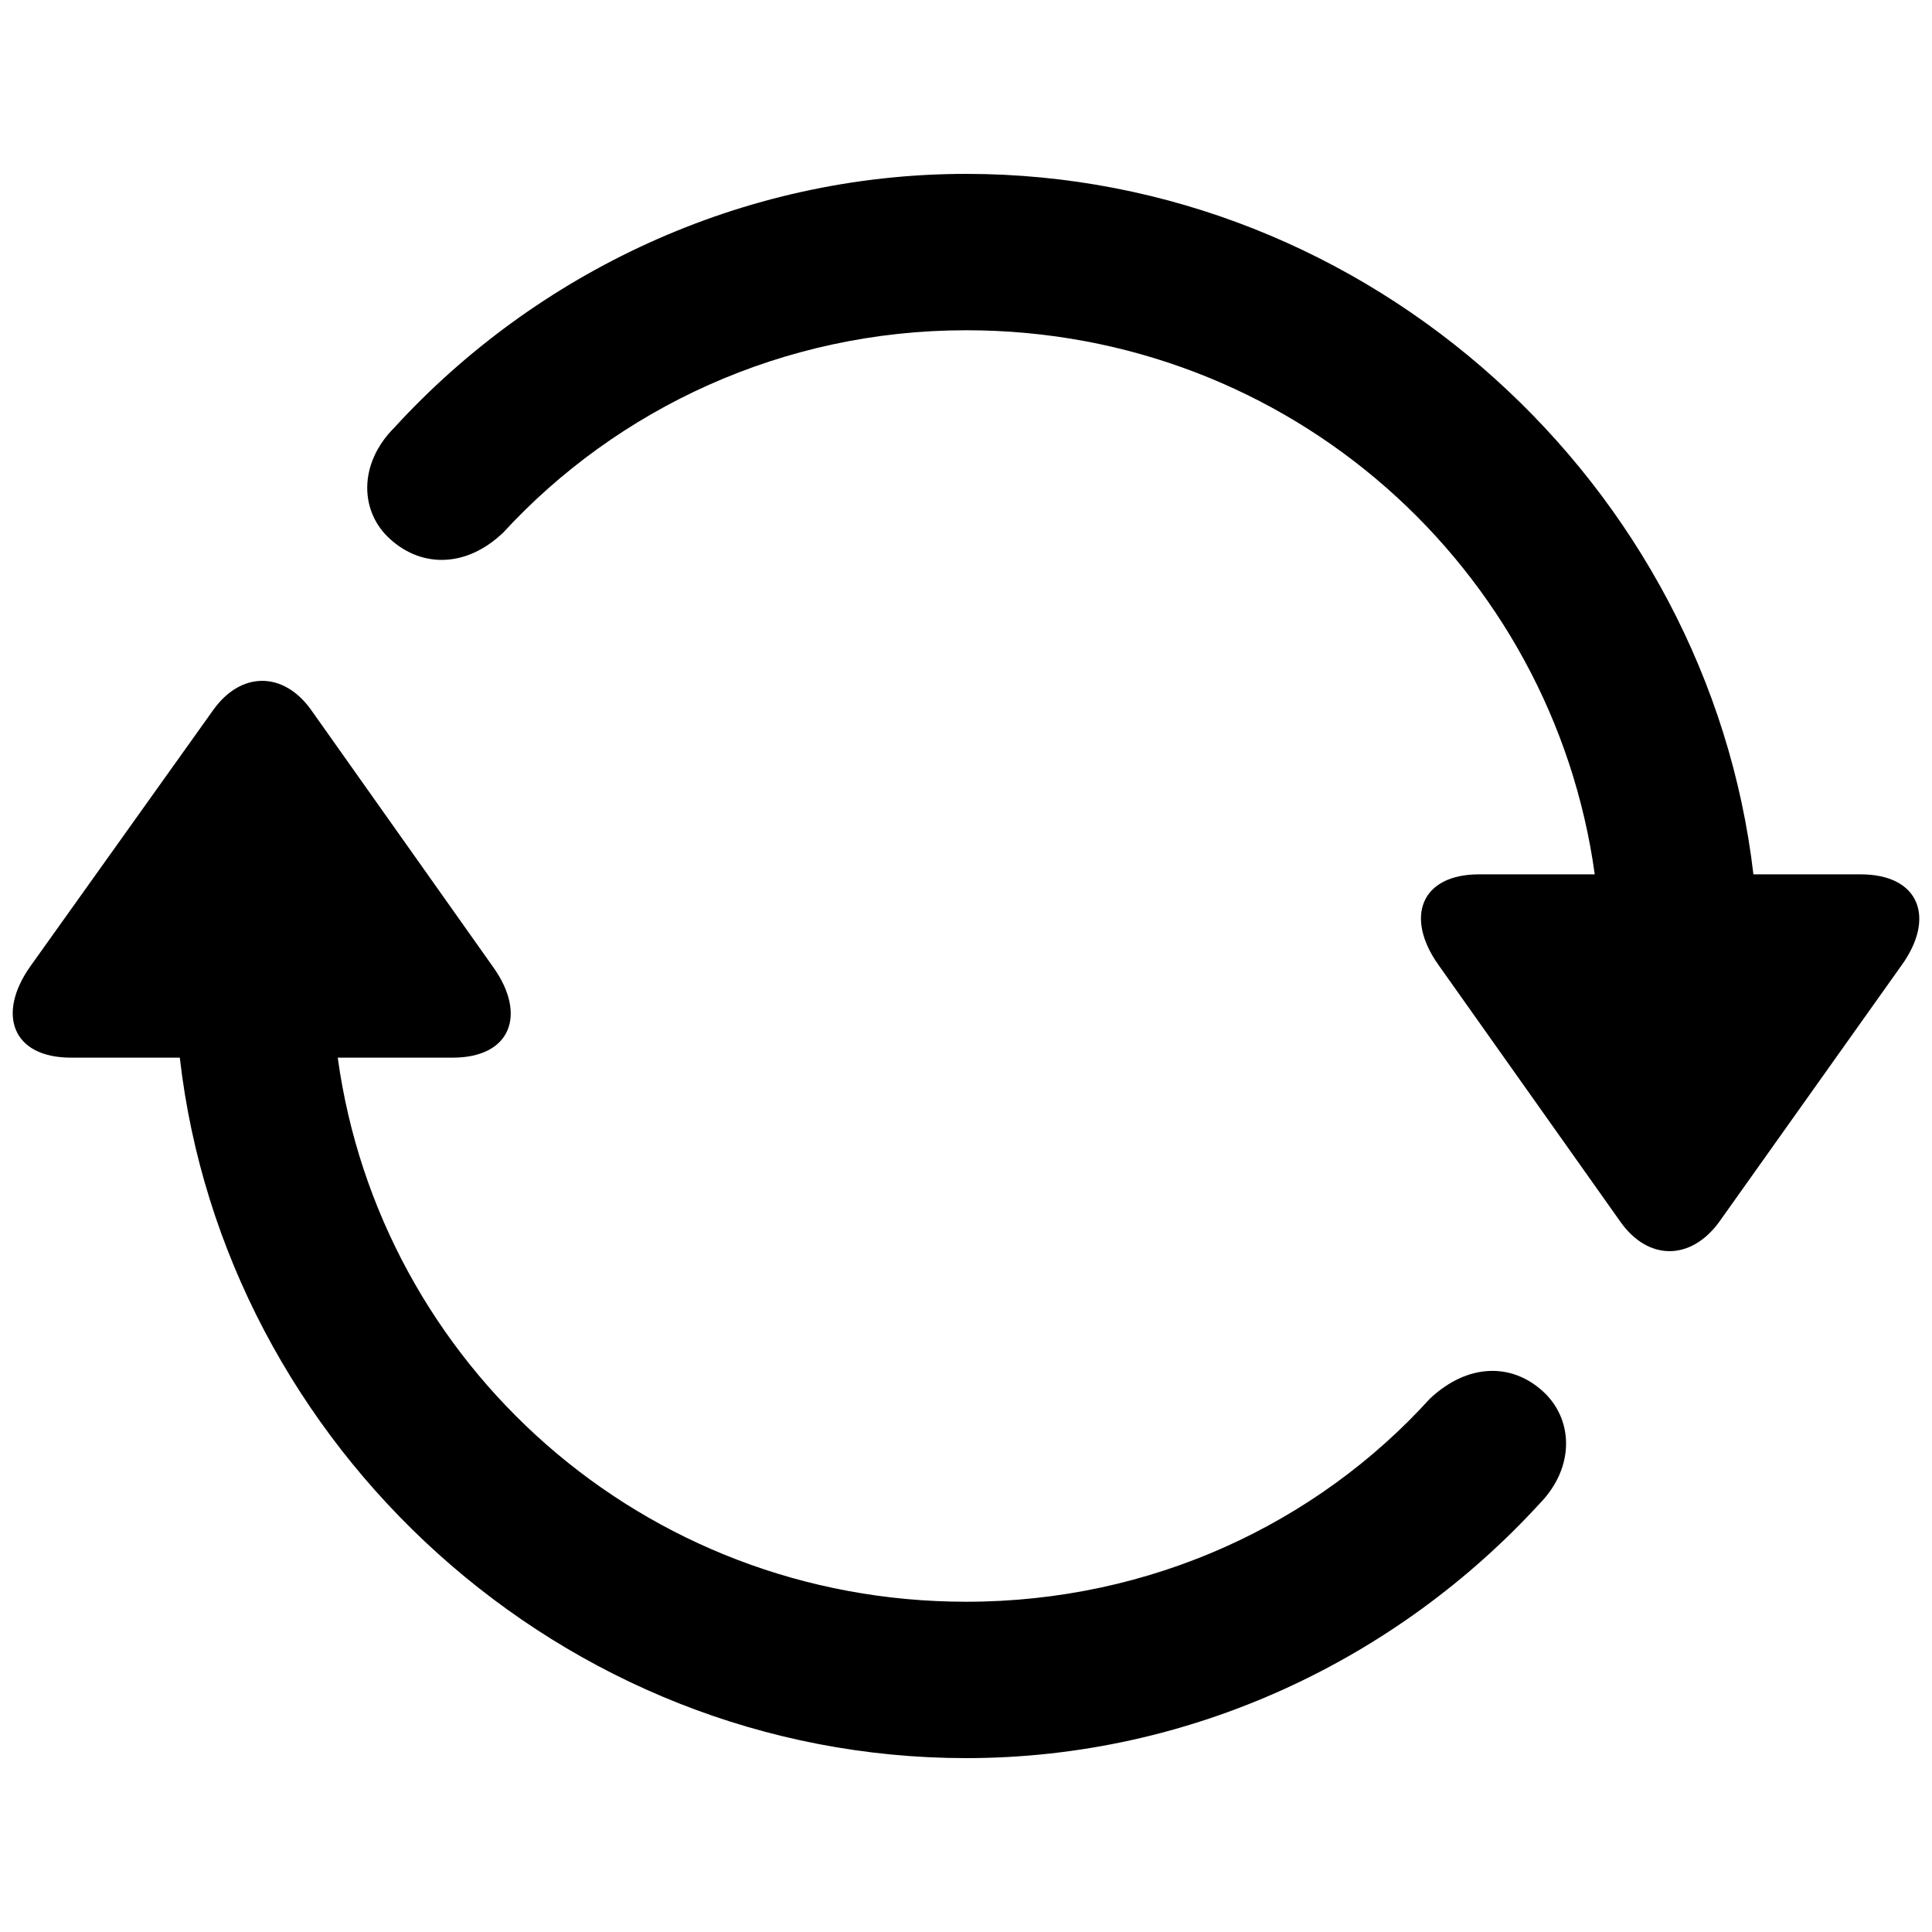
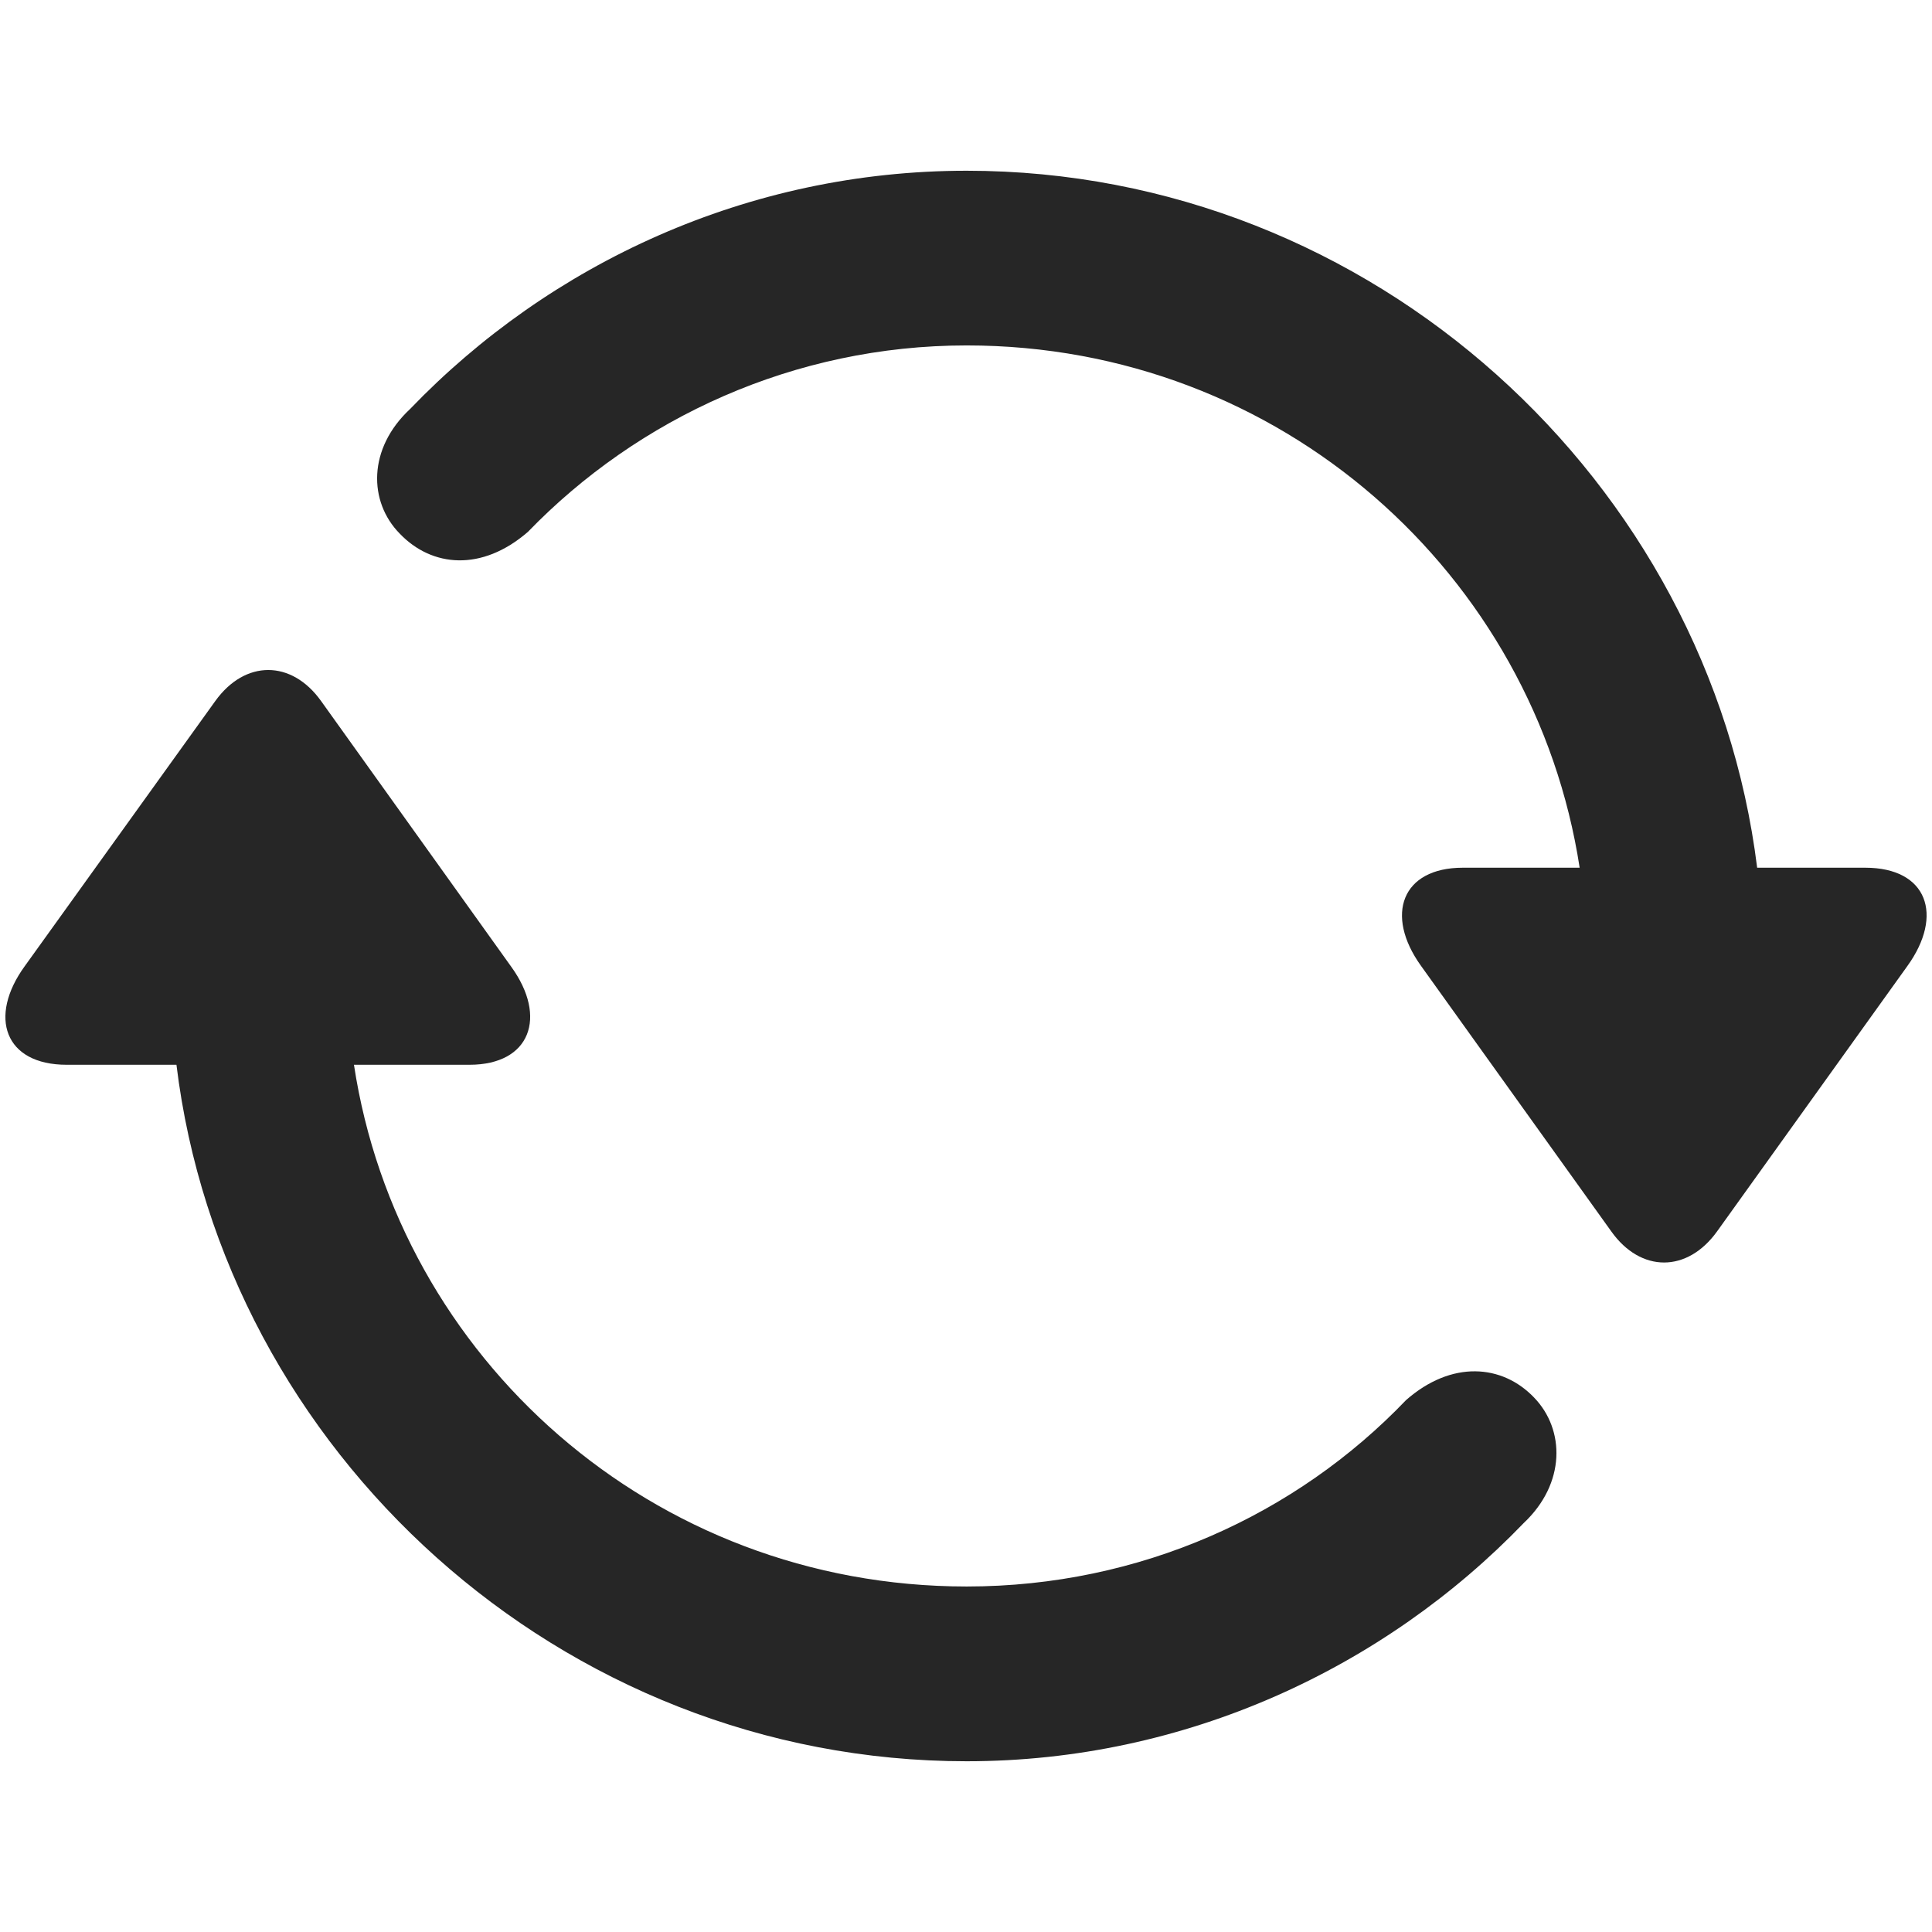
- <svg xmlns="http://www.w3.org/2000/svg" width="16" height="16" viewBox="0 0 16 16" fill="none">
-   <path d="M3.266 3.541C2.962 3.845 2.981 4.245 3.235 4.468C3.495 4.702 3.863 4.702 4.168 4.41C5.114 3.382 6.485 2.735 8.002 2.735C10.687 2.735 12.858 4.709 13.207 7.241H12.248C11.766 7.241 11.633 7.597 11.912 7.99L13.423 10.123C13.651 10.441 14 10.441 14.235 10.123L15.746 7.997C16.032 7.603 15.898 7.241 15.409 7.241H14.521C14.146 4.023 11.353 1.44 8.002 1.44C6.136 1.44 4.434 2.265 3.266 3.541ZM0.251 8.003C-0.028 8.397 0.099 8.759 0.588 8.759H1.489C1.857 11.977 4.65 14.56 8.002 14.56C9.874 14.56 11.575 13.735 12.75 12.453C13.048 12.148 13.029 11.748 12.775 11.52C12.515 11.285 12.153 11.291 11.842 11.583C10.903 12.618 9.532 13.265 8.002 13.265C5.323 13.265 3.146 11.298 2.797 8.759H3.749C4.231 8.759 4.365 8.403 4.085 8.01L2.575 5.877C2.346 5.559 1.997 5.559 1.768 5.877L0.251 8.003Z" fill="currentColor" />
+ <svg xmlns="http://www.w3.org/2000/svg" viewBox="0 0 24 24" fill="none">
+   <path d="M0.306 12.004C-0.148 12.631 0.055 13.227 0.828 13.227H2.192C2.776 18.019 6.959 21.879 12.008 21.879C14.729 21.879 17.199 20.716 18.928 18.92C19.451 18.428 19.442 17.76 19.058 17.362C18.661 16.946 18.032 16.896 17.467 17.392C16.104 18.816 14.163 19.708 12.008 19.708C8.095 19.708 4.949 16.859 4.397 13.227H5.832C6.589 13.227 6.802 12.634 6.352 12.011L3.989 8.709C3.622 8.195 3.044 8.194 2.674 8.709L0.306 12.004ZM5.095 5.08C4.566 5.572 4.577 6.233 4.965 6.628C5.365 7.047 5.985 7.103 6.557 6.608C7.926 5.193 9.867 4.291 12.008 4.291C15.915 4.291 19.064 7.14 19.623 10.779H18.172C17.412 10.779 17.2 11.366 17.65 11.995L20.016 15.297C20.382 15.812 20.96 15.812 21.33 15.297L23.693 12.002C24.15 11.369 23.943 10.779 23.171 10.779H21.828C21.234 5.987 17.061 2.121 12.008 2.121C9.288 2.121 6.828 3.277 5.095 5.08Z" fill="currentColor" fill-opacity="0.85" />
</svg>
